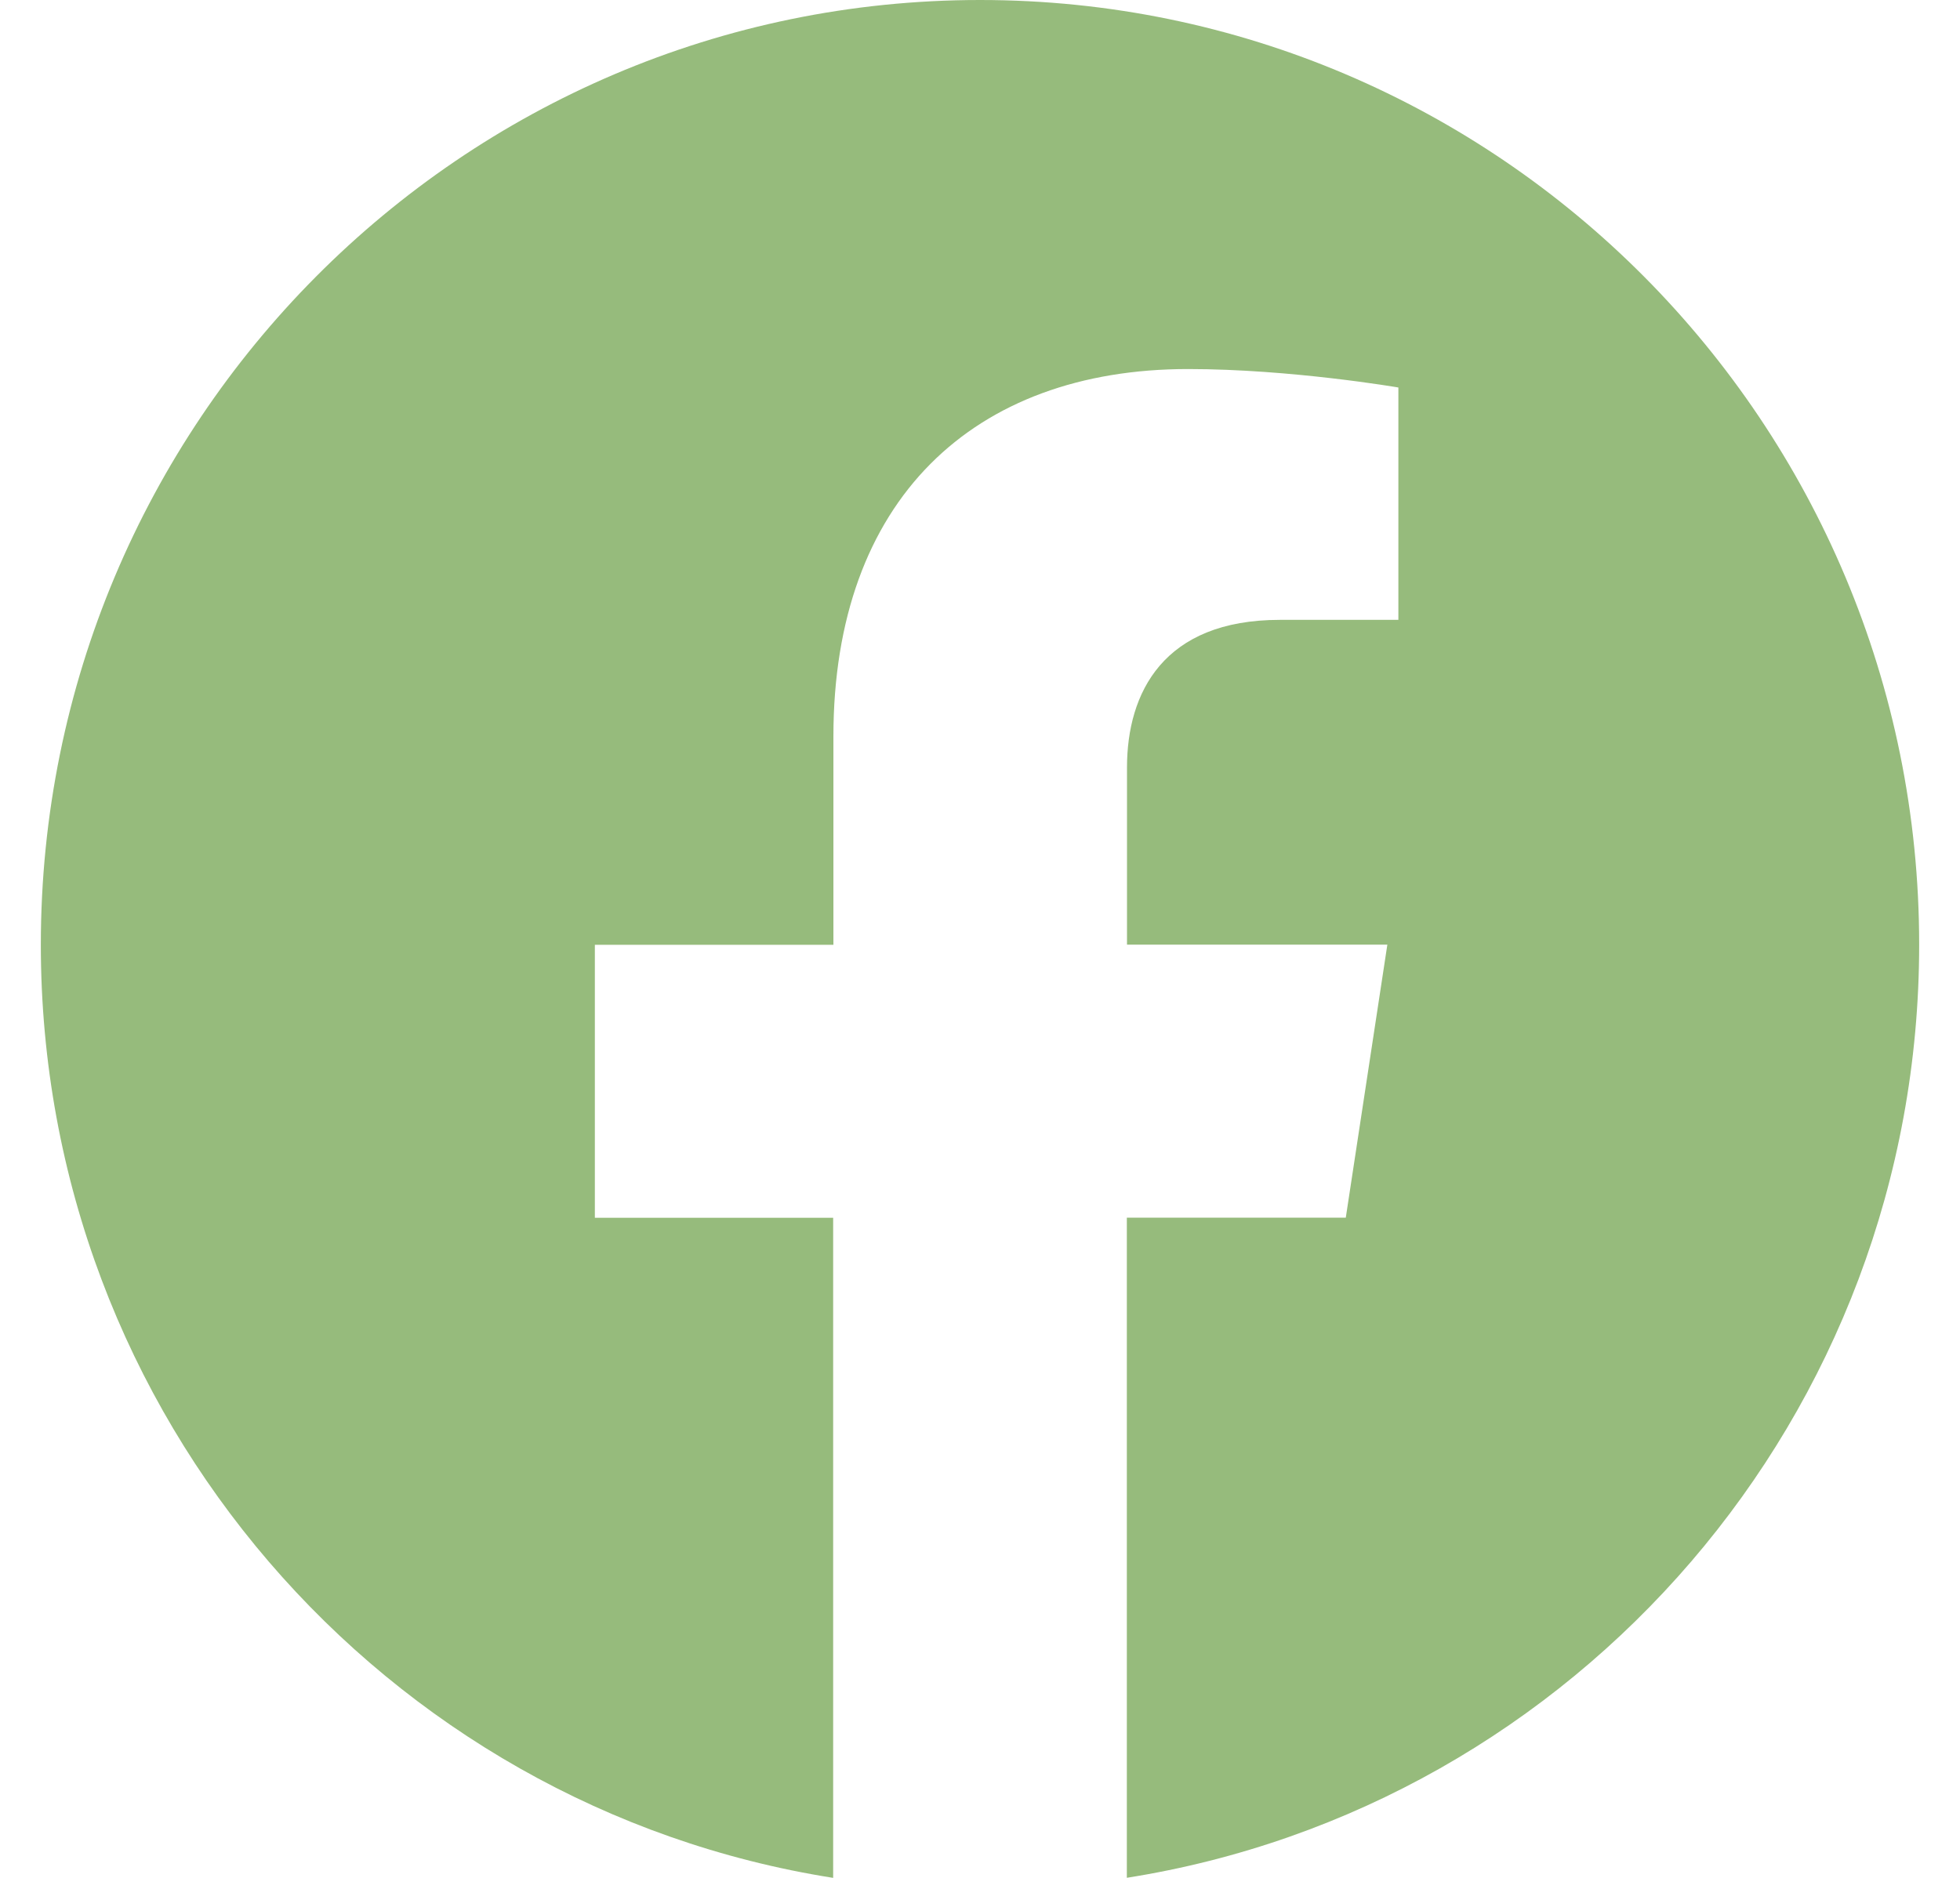
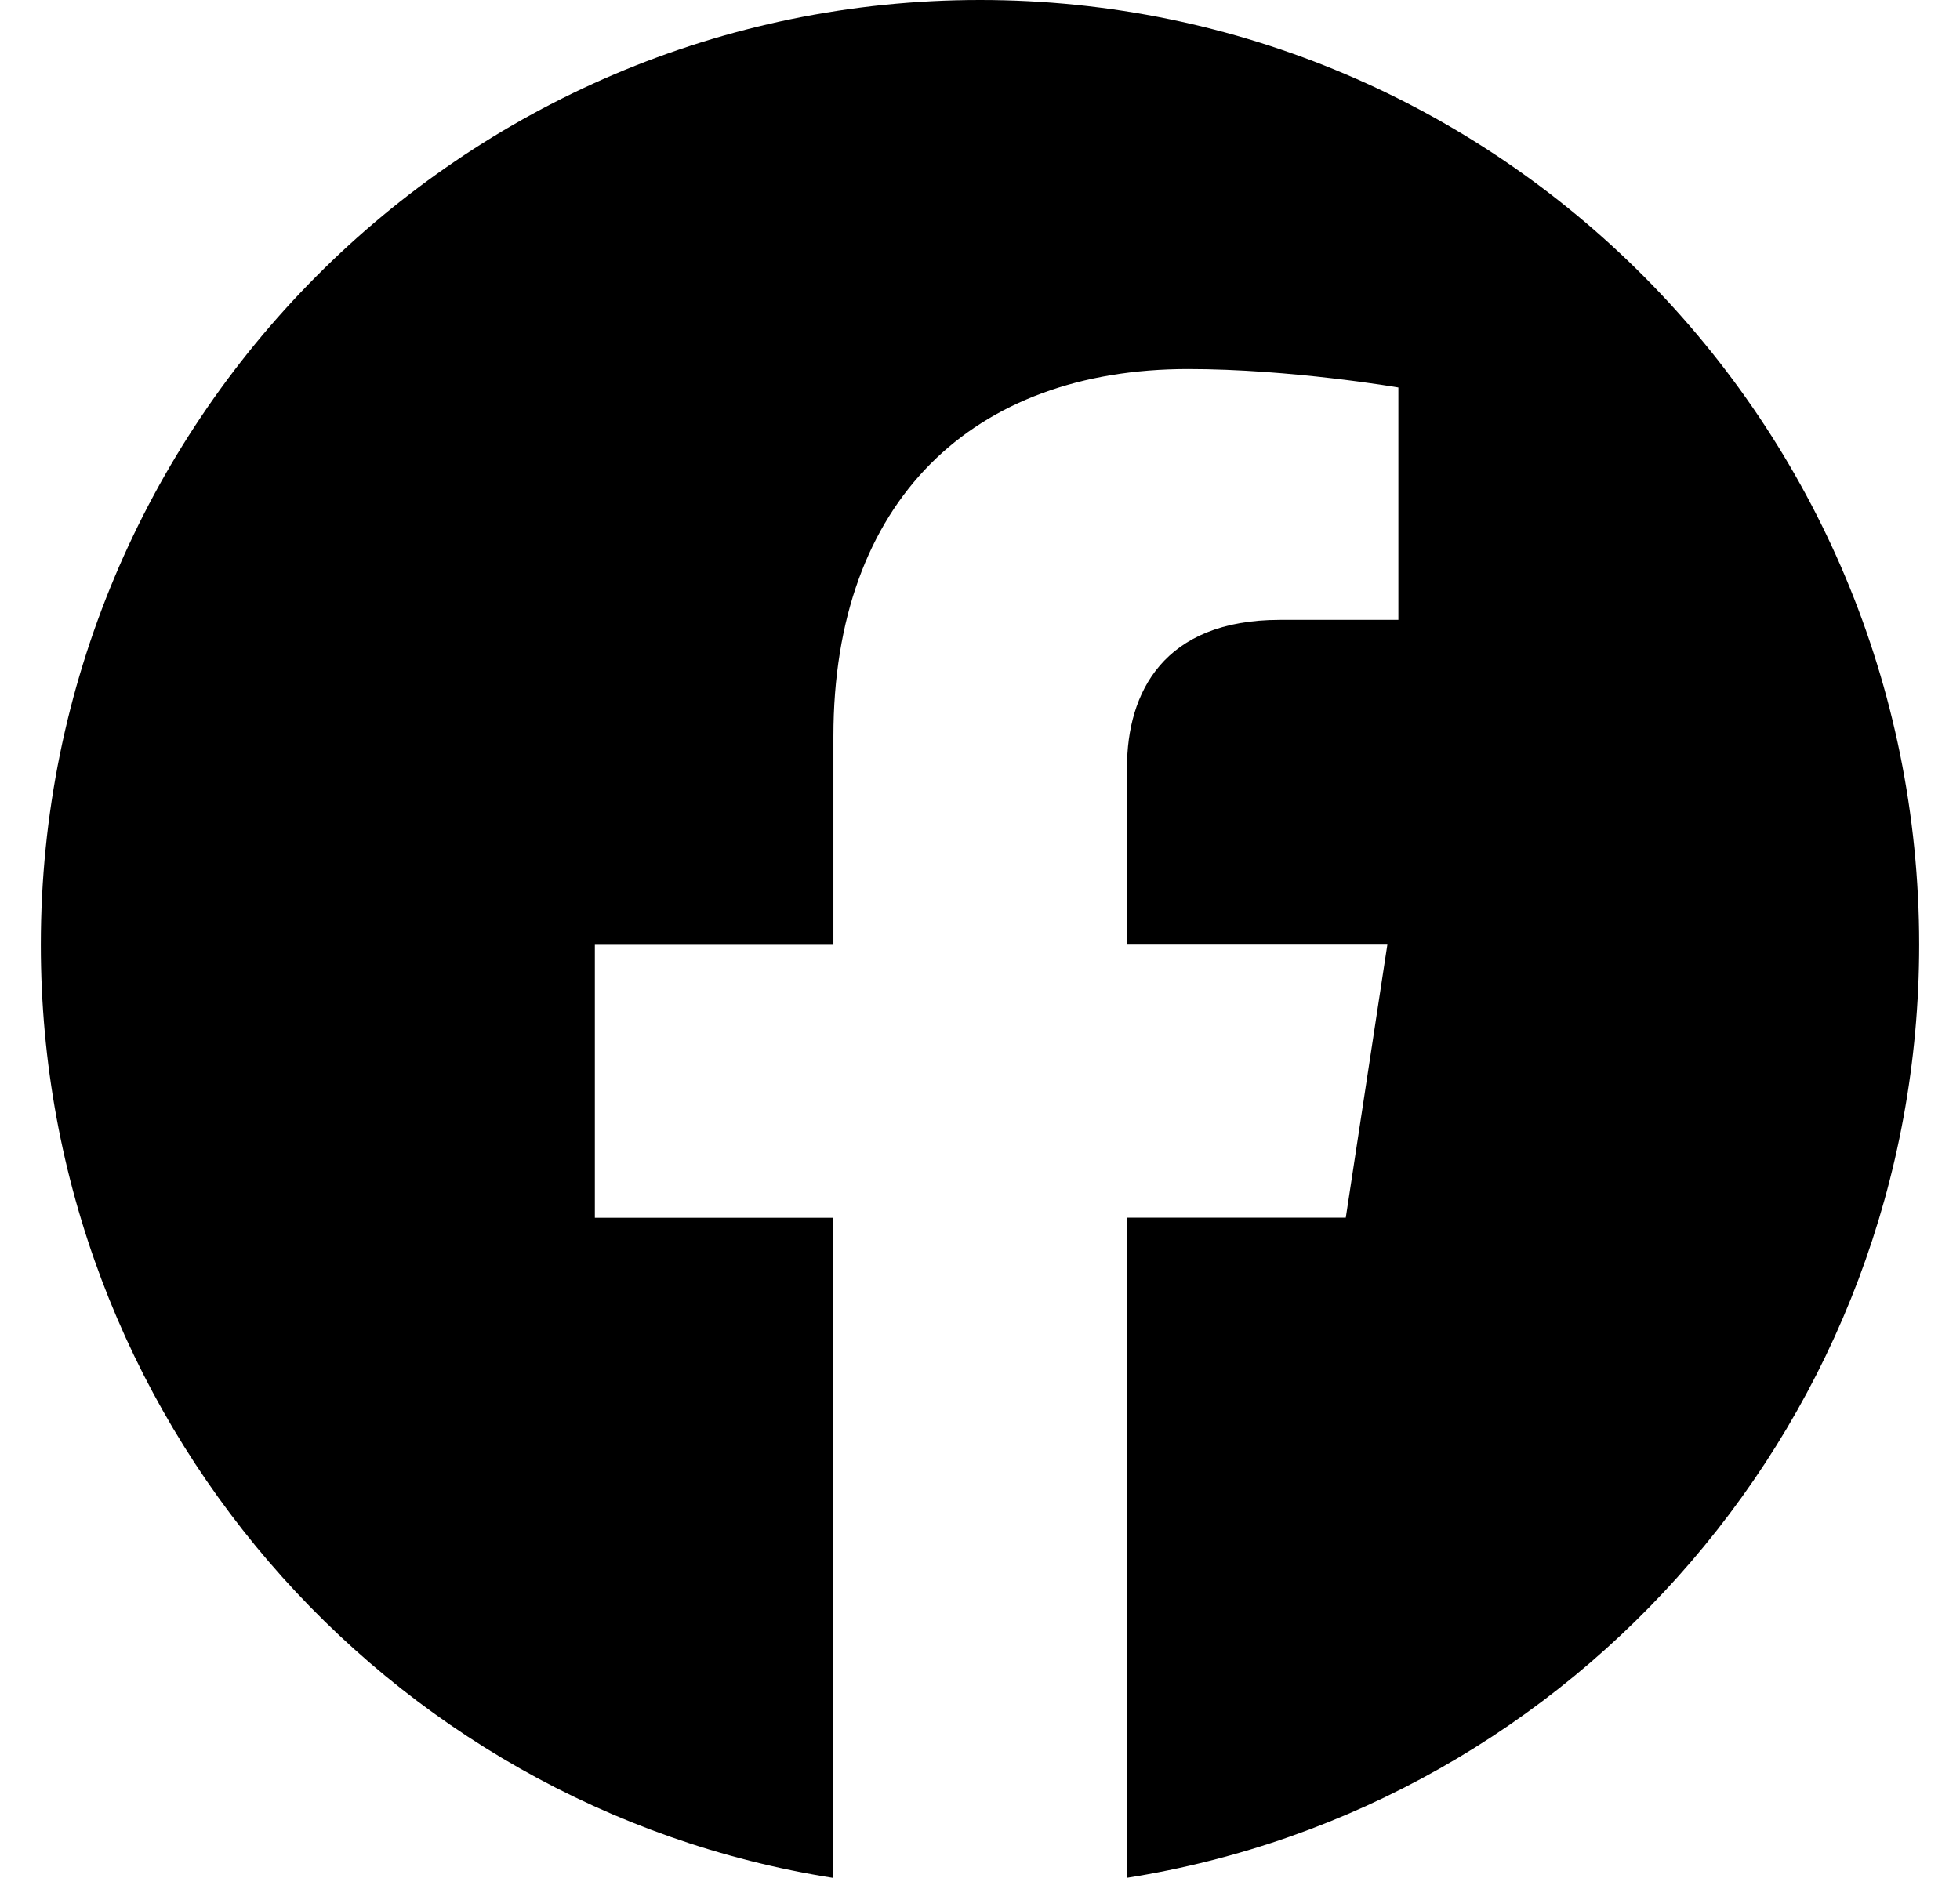
- <svg xmlns="http://www.w3.org/2000/svg" width="24" height="23" viewBox="0 0 24 23" fill="none">
-   <path fill-rule="evenodd" clip-rule="evenodd" d="M23.5 11.57C23.5 5.18 18.352 0 12.001 0C5.648 0.001 0.5 5.18 0.5 11.572C0.5 17.346 4.706 22.132 10.202 23V14.915H7.284V11.572H10.205V9.021C10.205 6.122 11.922 4.52 14.548 4.52C15.807 4.52 17.123 4.746 17.123 4.746V7.592H15.672C14.245 7.592 13.8 8.485 13.8 9.4V11.57H16.988L16.479 14.914H13.798V22.999C19.294 22.13 23.5 17.344 23.5 11.57Z" fill="#96BB7C" />
+ <svg xmlns="http://www.w3.org/2000/svg" width="24" height="23" viewBox="0 0 24 23">
+   <path fill-rule="evenodd" clip-rule="evenodd" d="M23.5 11.57C23.5 5.18 18.352 0 12.001 0C5.648 0.001 0.5 5.18 0.5 11.572C0.5 17.346 4.706 22.132 10.202 23V14.915H7.284V11.572H10.205V9.021C10.205 6.122 11.922 4.52 14.548 4.52C15.807 4.52 17.123 4.746 17.123 4.746V7.592H15.672C14.245 7.592 13.8 8.485 13.8 9.4V11.57H16.988L16.479 14.914H13.798V22.999C19.294 22.13 23.5 17.344 23.5 11.57Z" />
</svg>
